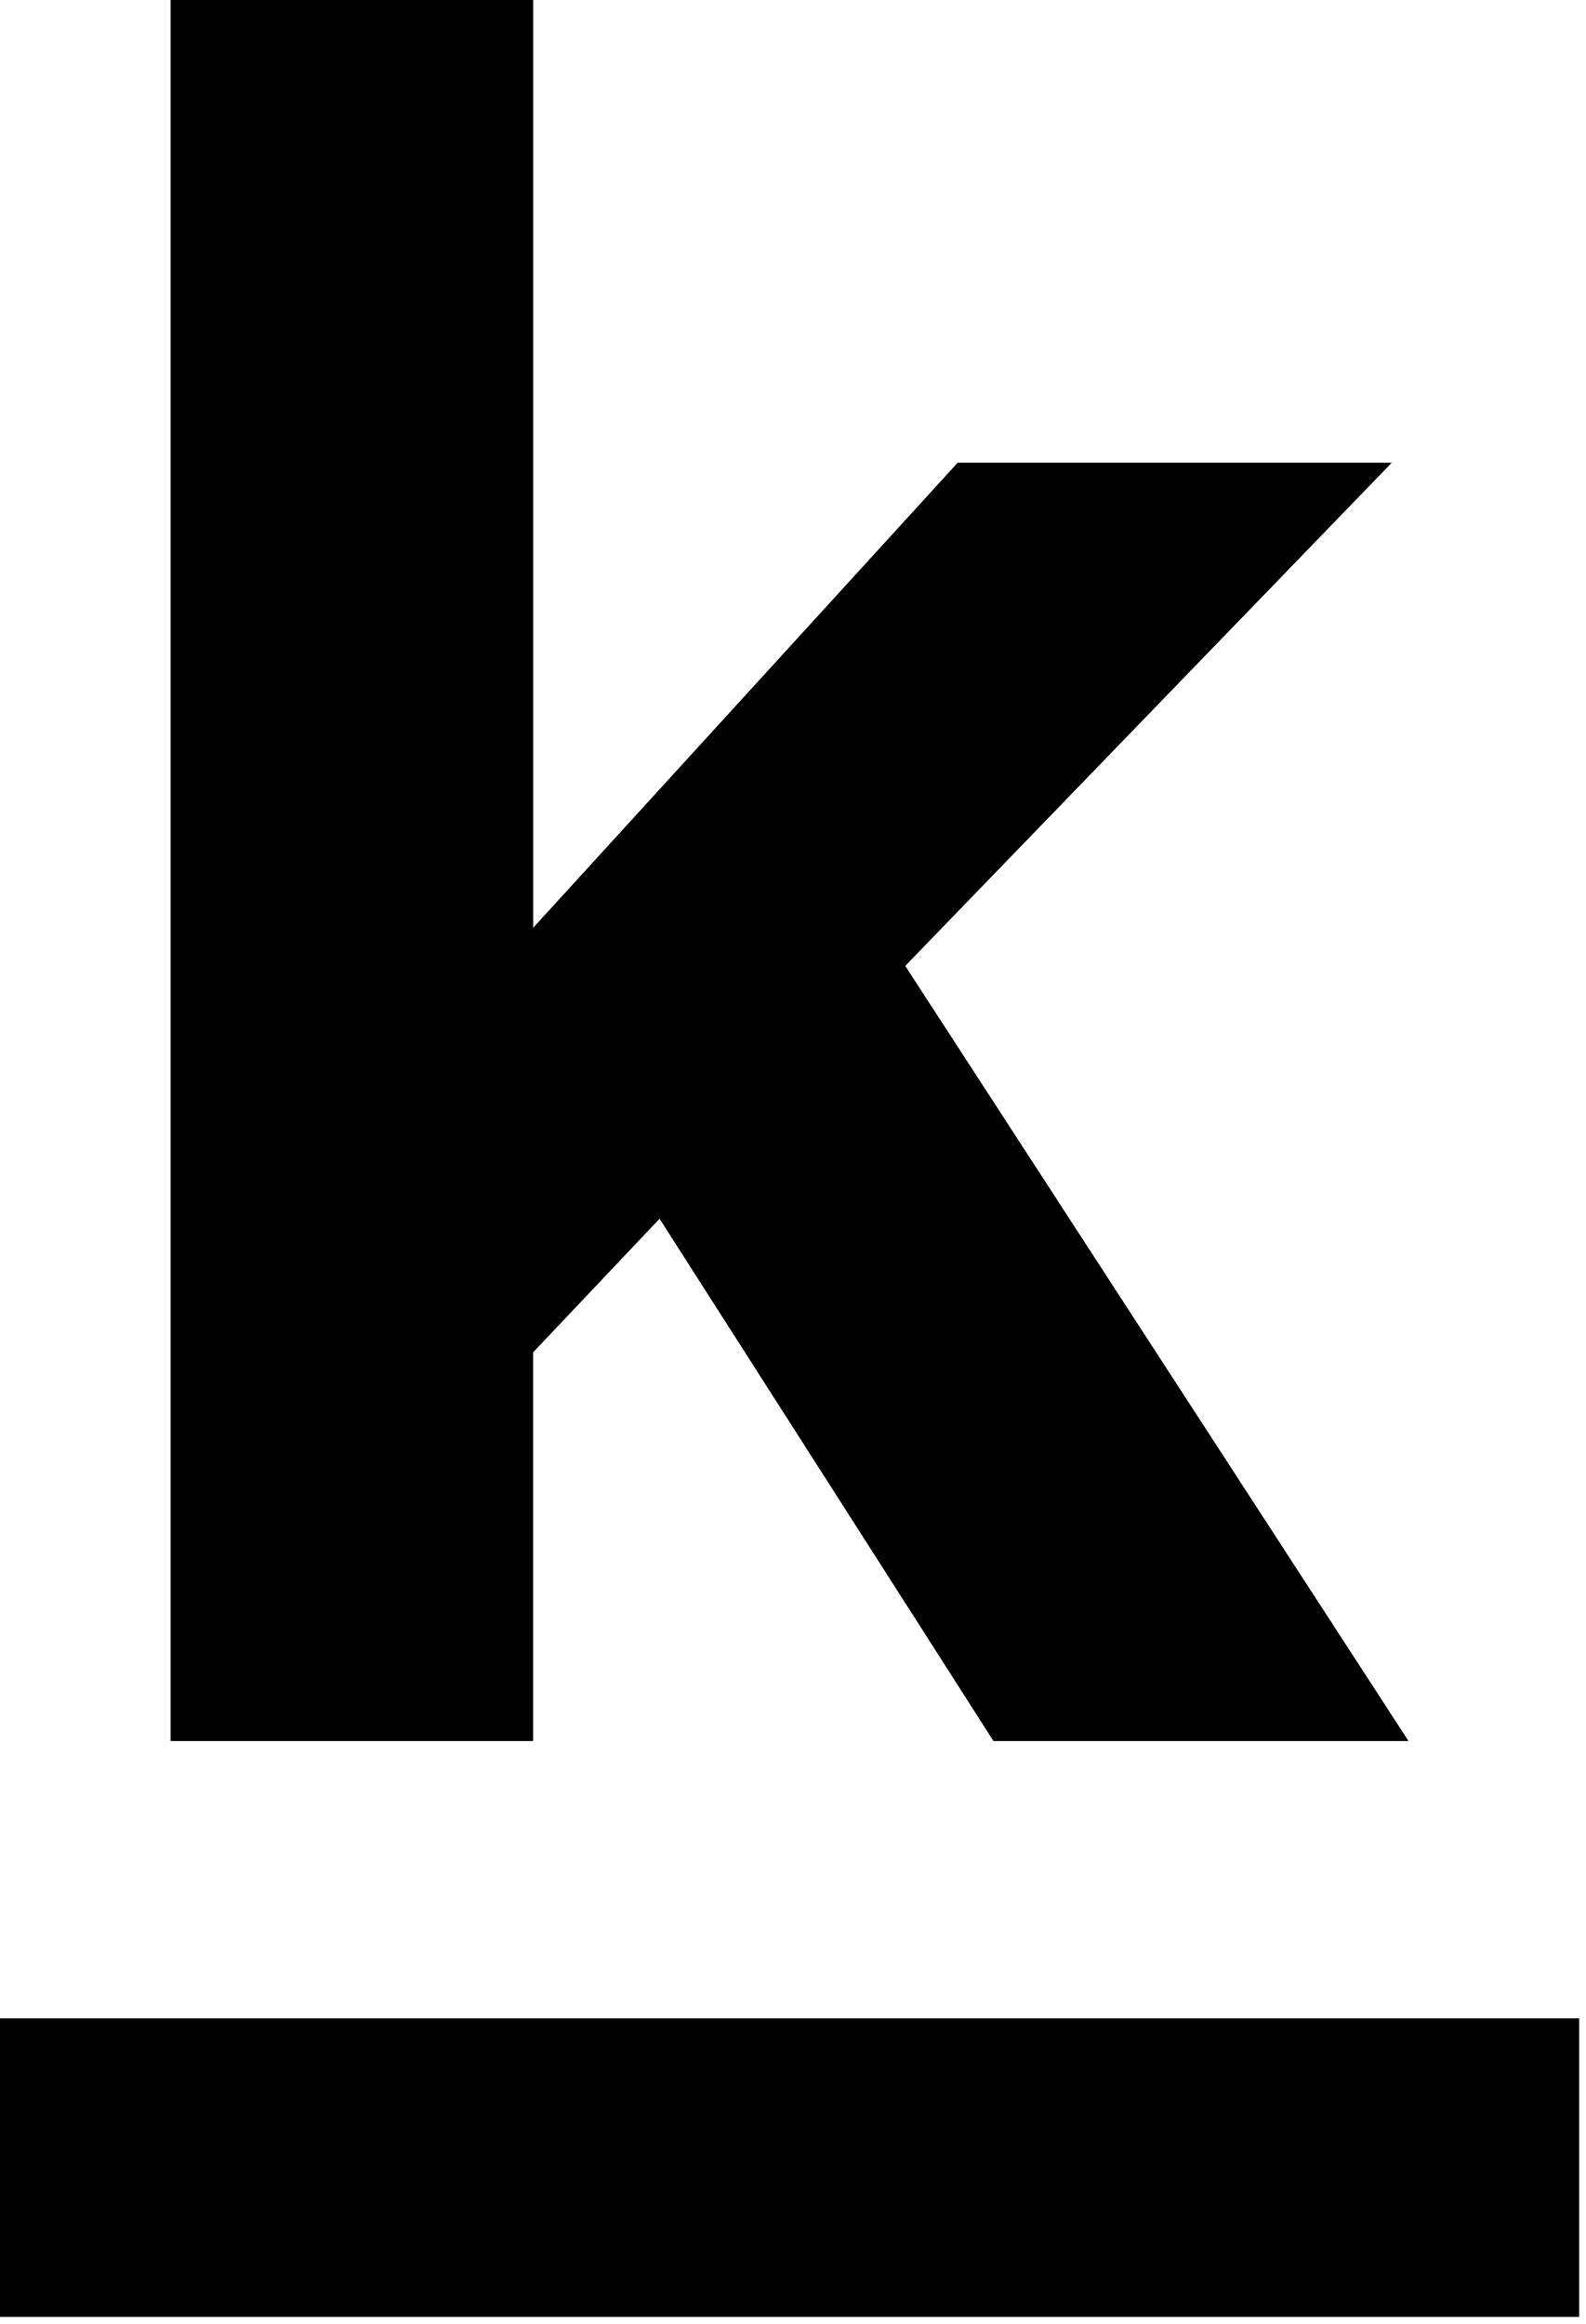
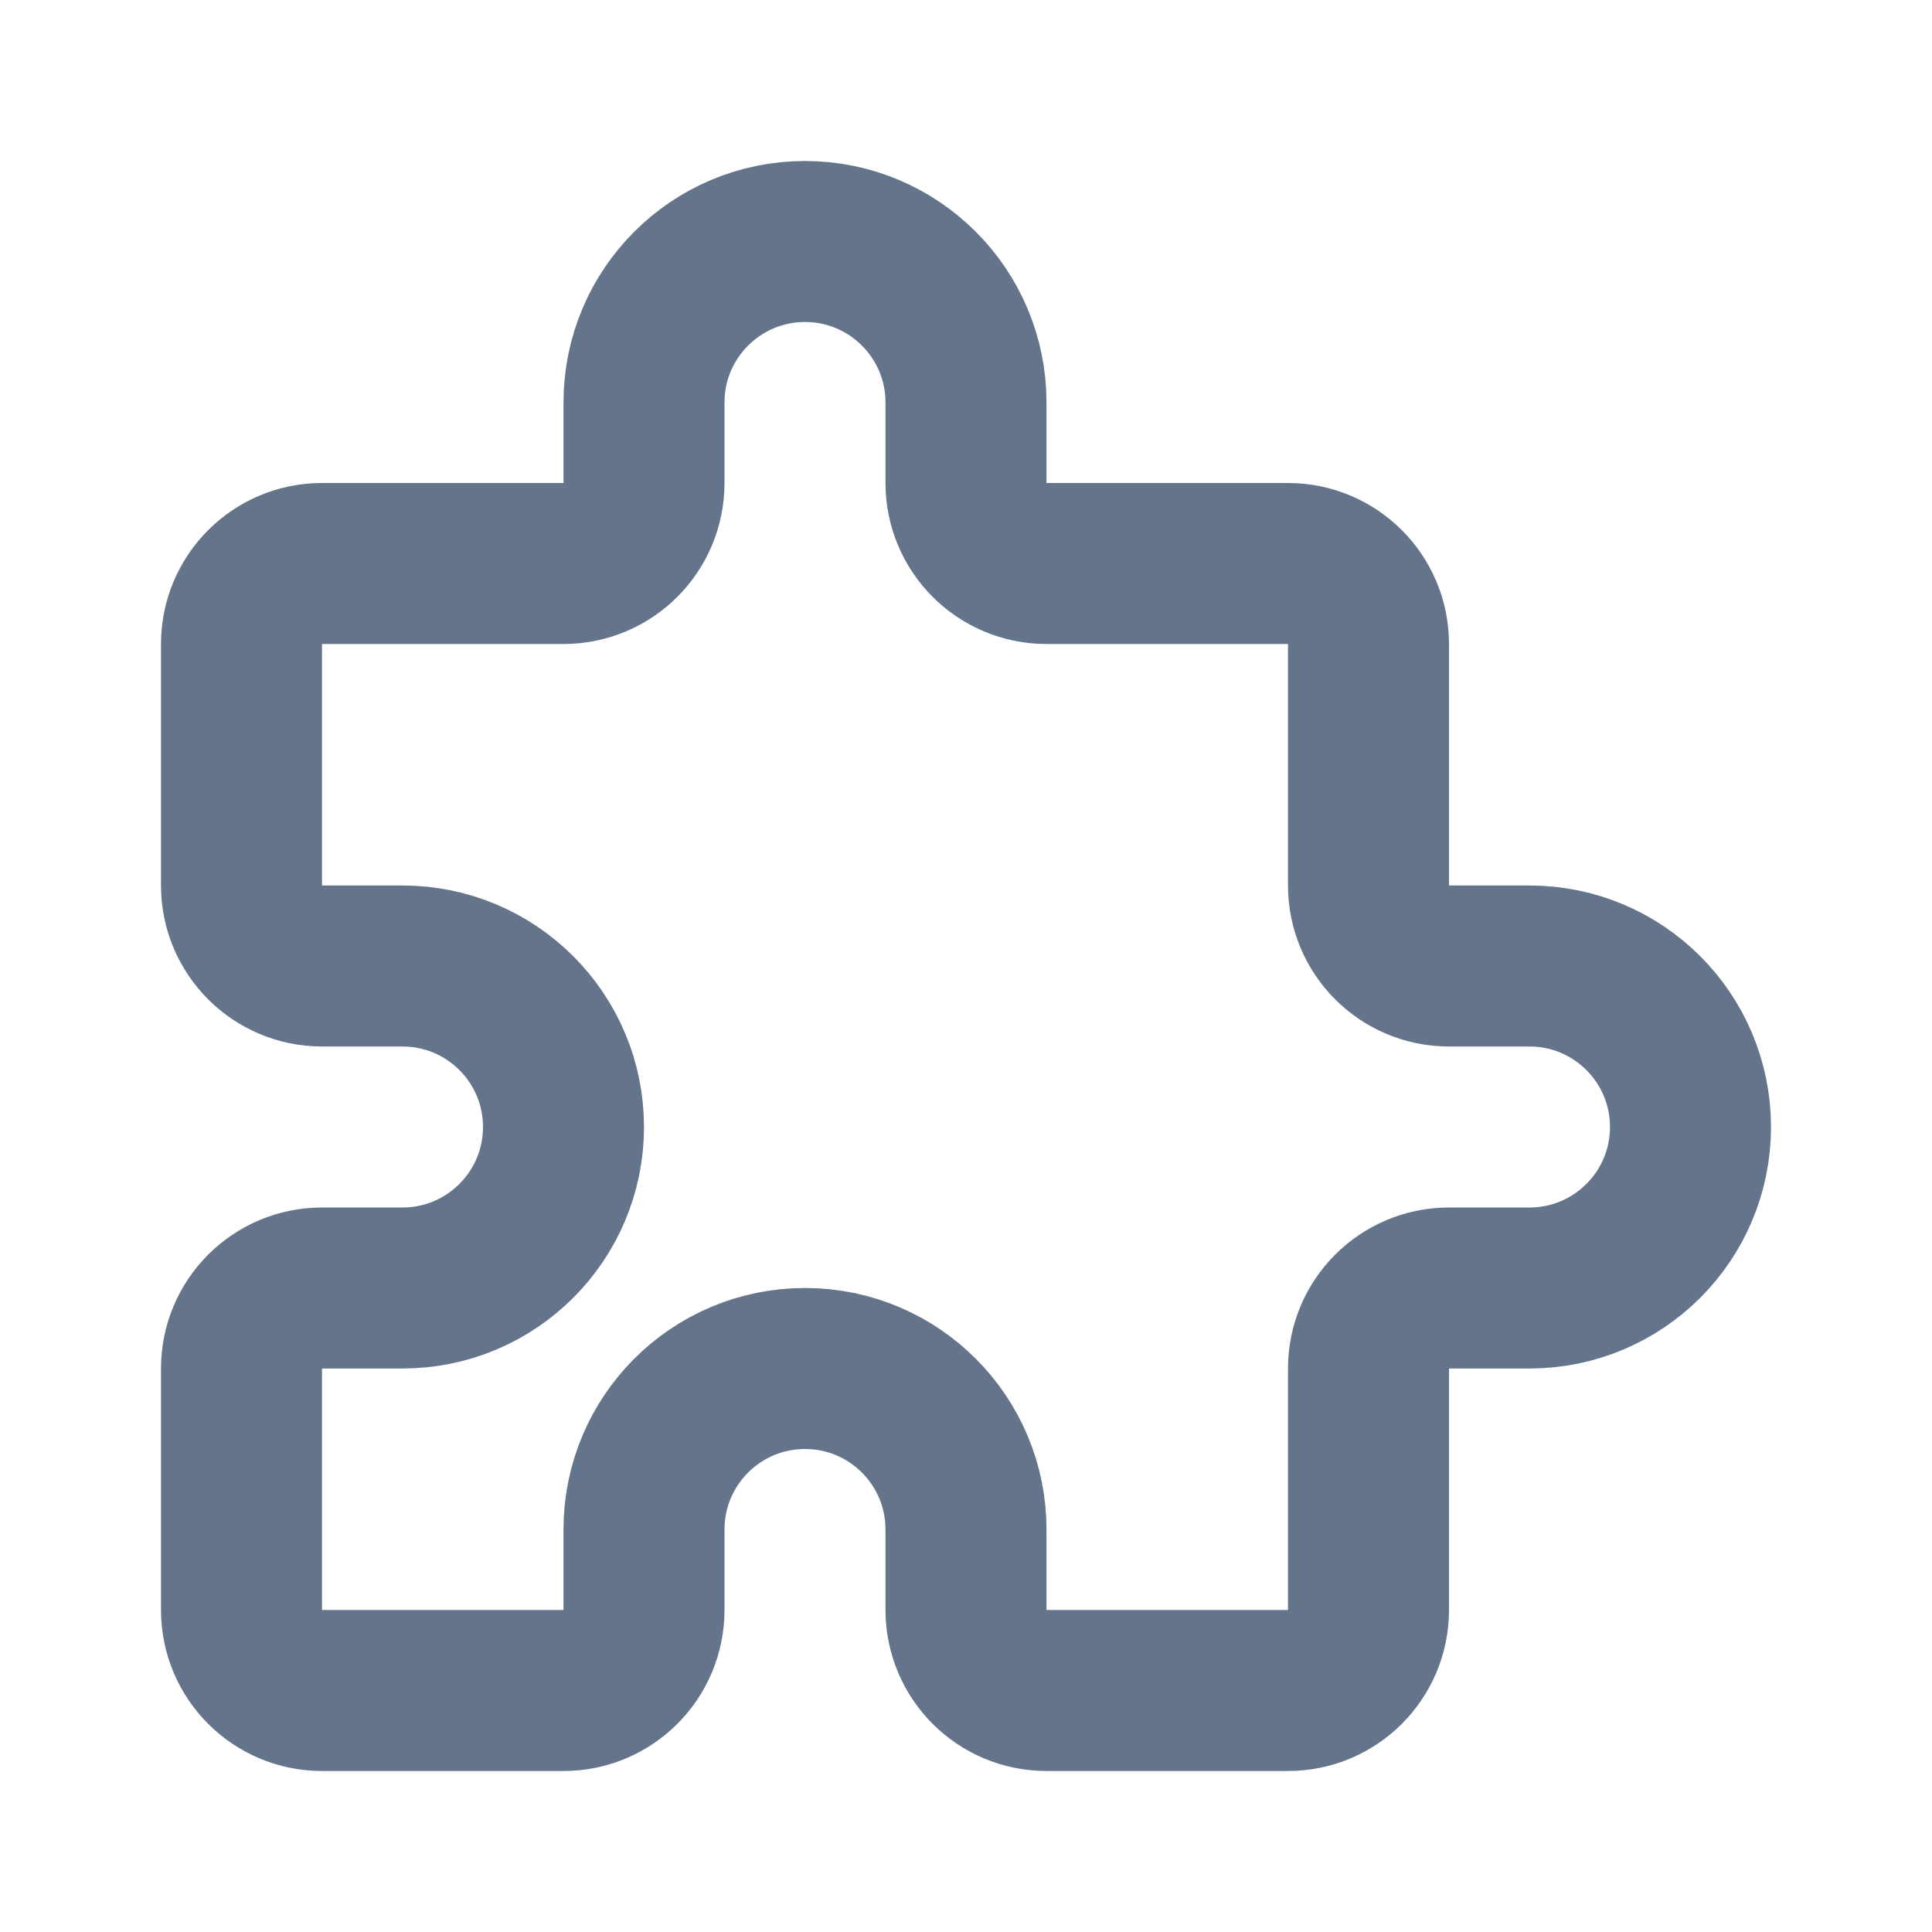
- <svg xmlns="http://www.w3.org/2000/svg" width="73" height="107" viewBox="0 0 73 107" fill="none">
-   <path d="M7.856 0H24.547V42.715L44.092 21.302H64.077L41.676 44.472L64.845 80.159H45.738L30.365 56.112L24.545 62.262V80.16H7.854V0H7.856Z" fill="currentColor" />
-   <path d="M72.702 92.928H0V106.674H72.702V92.928Z" fill="currentColor" />
+ <svg xmlns="http://www.w3.org/2000/svg" viewBox="0 0 24 24" width="100%" height="100%" preserveAspectRatio="xMidYMid meet" color="#64748B">
+   <path fill="none" stroke="currentColor" stroke-linecap="round" stroke-linejoin="round" stroke-width="2" d="M4 7h3a1 1 0 0 0 1-1V5a2 2 0 0 1 4 0v1a1 1 0 0 0 1 1h3a1 1 0 0 1 1 1v3a1 1 0 0 0 1 1h1a2 2 0 0 1 0 4h-1a1 1 0 0 0-1 1v3a1 1 0 0 1-1 1h-3a1 1 0 0 1-1-1v-1a2 2 0 0 0-4 0v1a1 1 0 0 1-1 1H4a1 1 0 0 1-1-1v-3a1 1 0 0 1 1-1h1a2 2 0 0 0 0-4H4a1 1 0 0 1-1-1V8a1 1 0 0 1 1-1" />
</svg>
